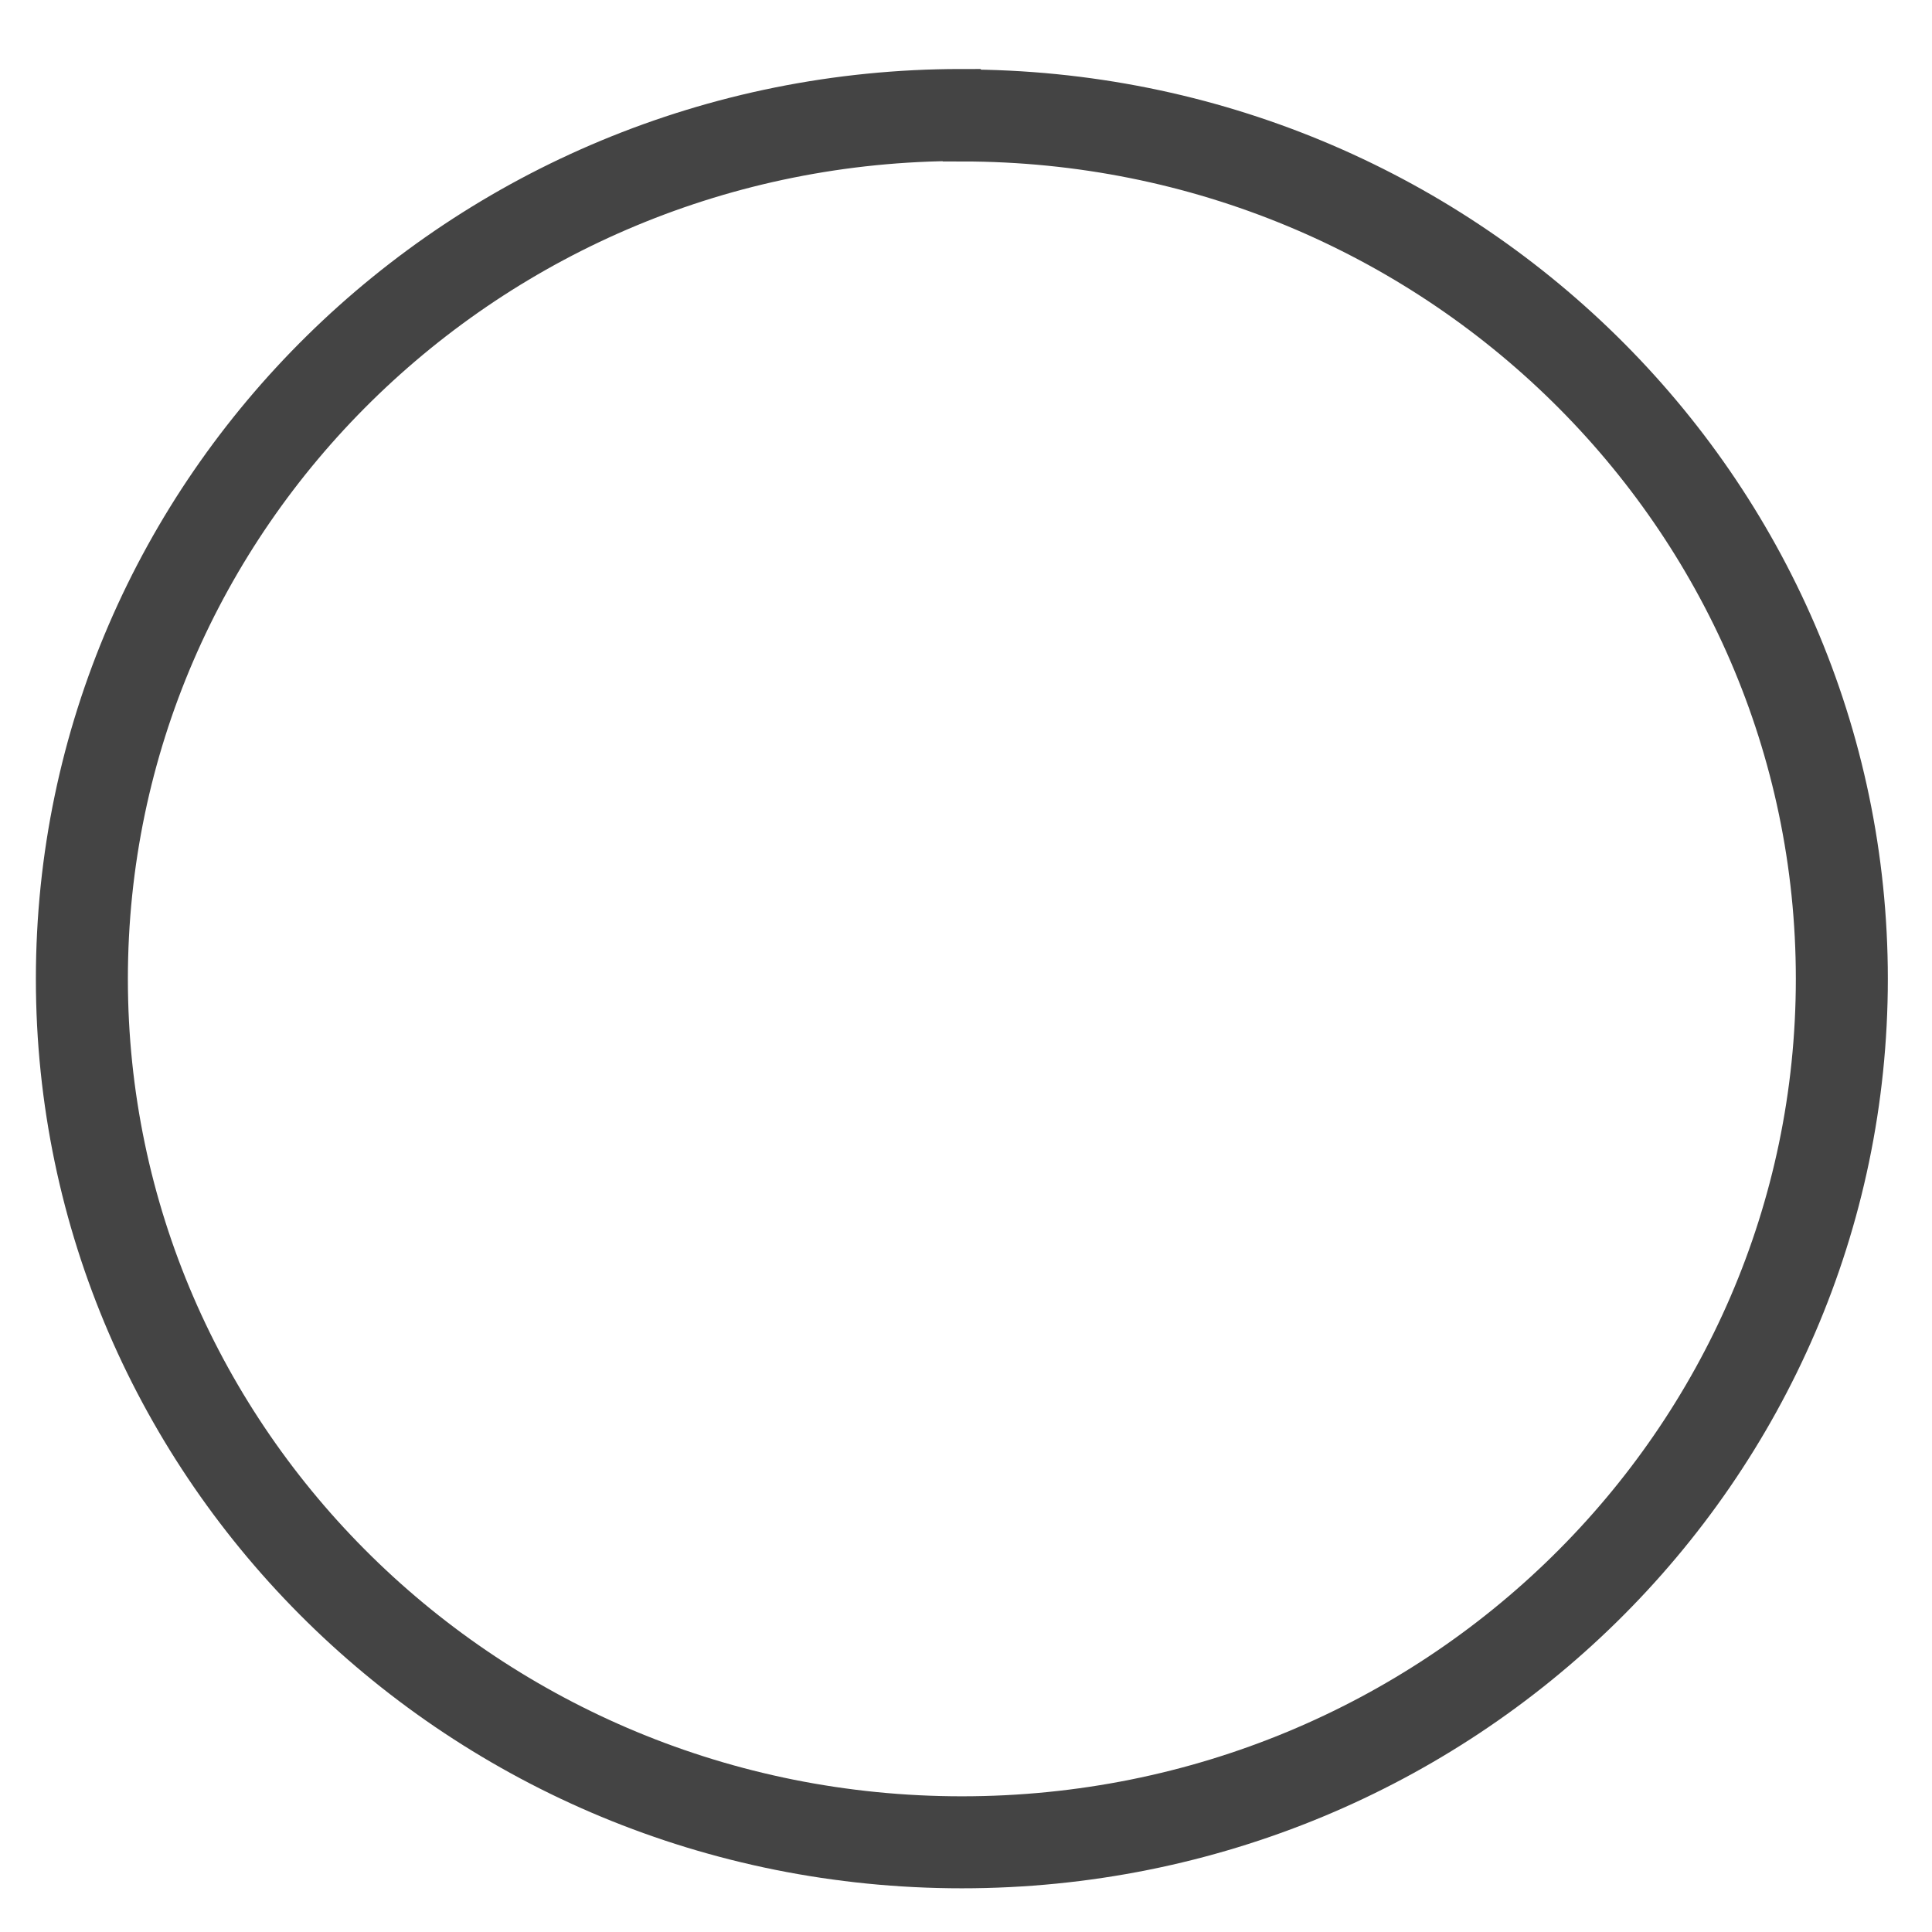
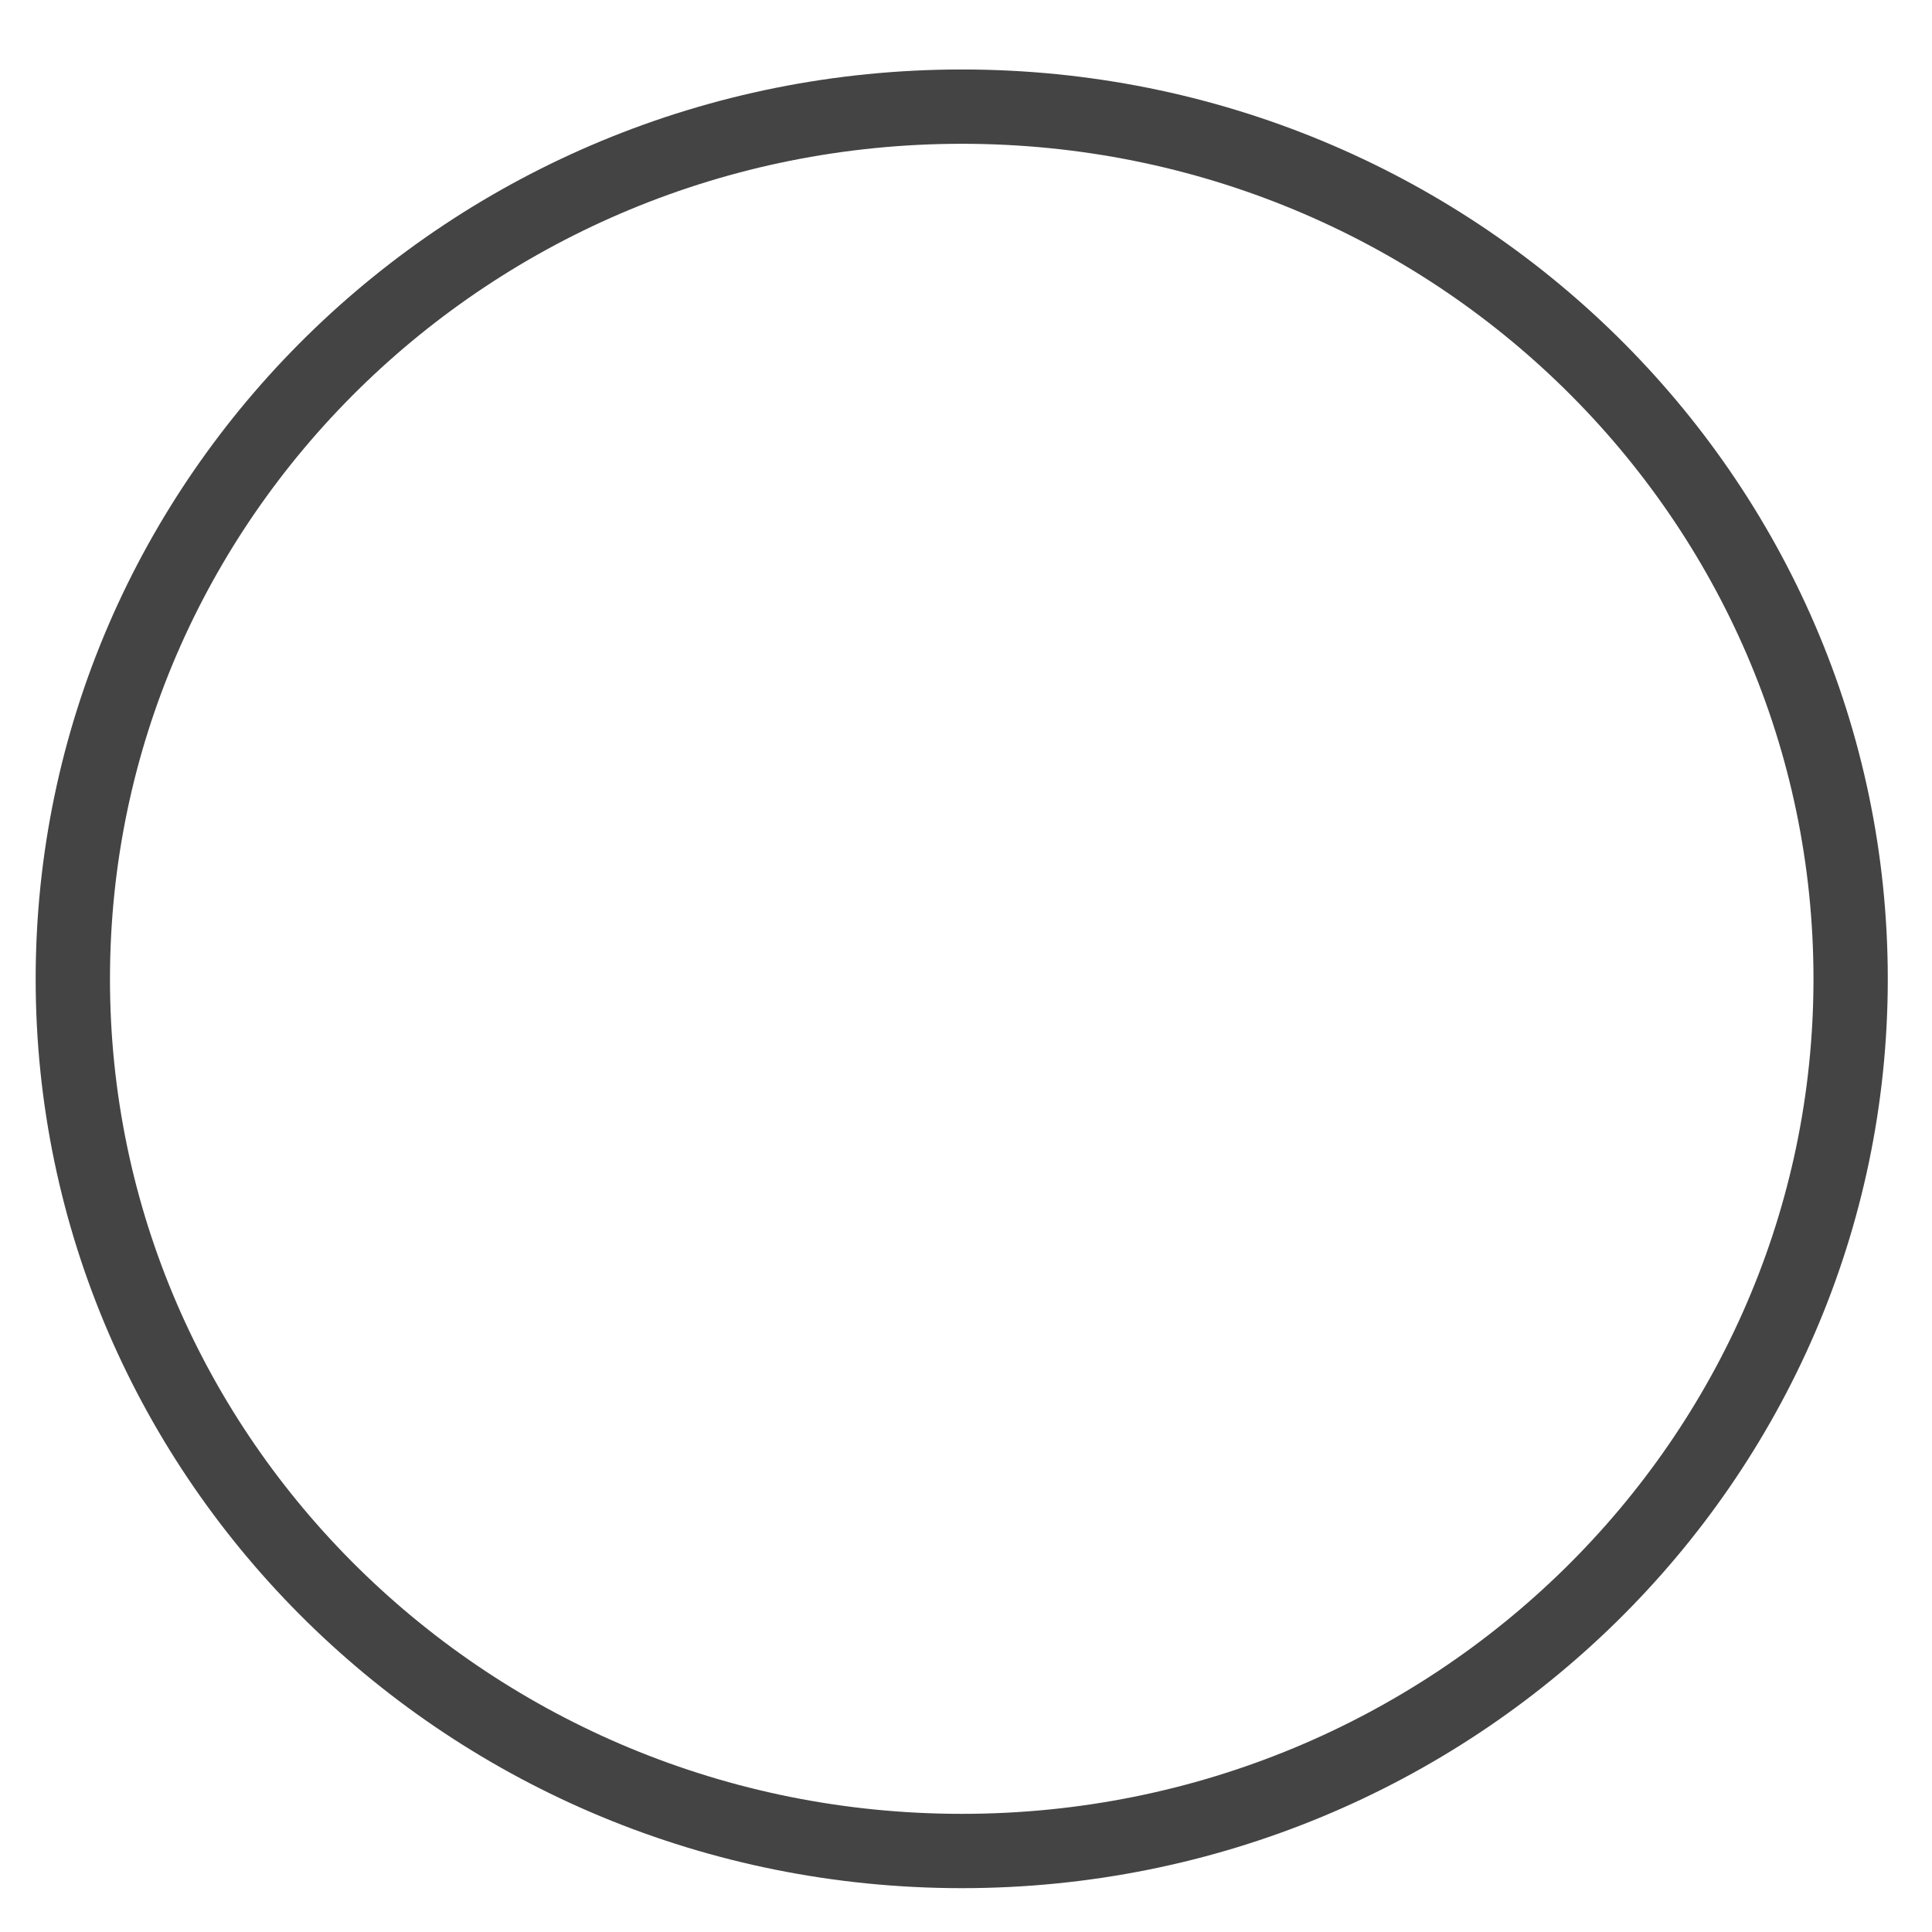
- <svg xmlns="http://www.w3.org/2000/svg" width="42" height="42" fill="none">
-   <path d="M20.91 2.51c10.58 0 19.13 8.42 19.13 18.77S31.5 40.05 20.91 40.05c-10.58 0-19.13-8.42-19.13-18.77S10.33 2.5 20.9 2.5Z" stroke="#444" stroke-width="2" />
+ <svg xmlns="http://www.w3.org/2000/svg" width="38" height="38" viewBox="0 0 52 52" fill="none">
+   <path d="M25.89 2.87c13.23 0 23.92 10.53 23.92 23.48 0 12.94-10.7 23.47-23.92 23.47-13.23 0-23.93-10.53-23.93-23.47 0-12.95 10.7-23.48 23.93-23.48Z" stroke="#444" stroke-width="2" />
</svg>
